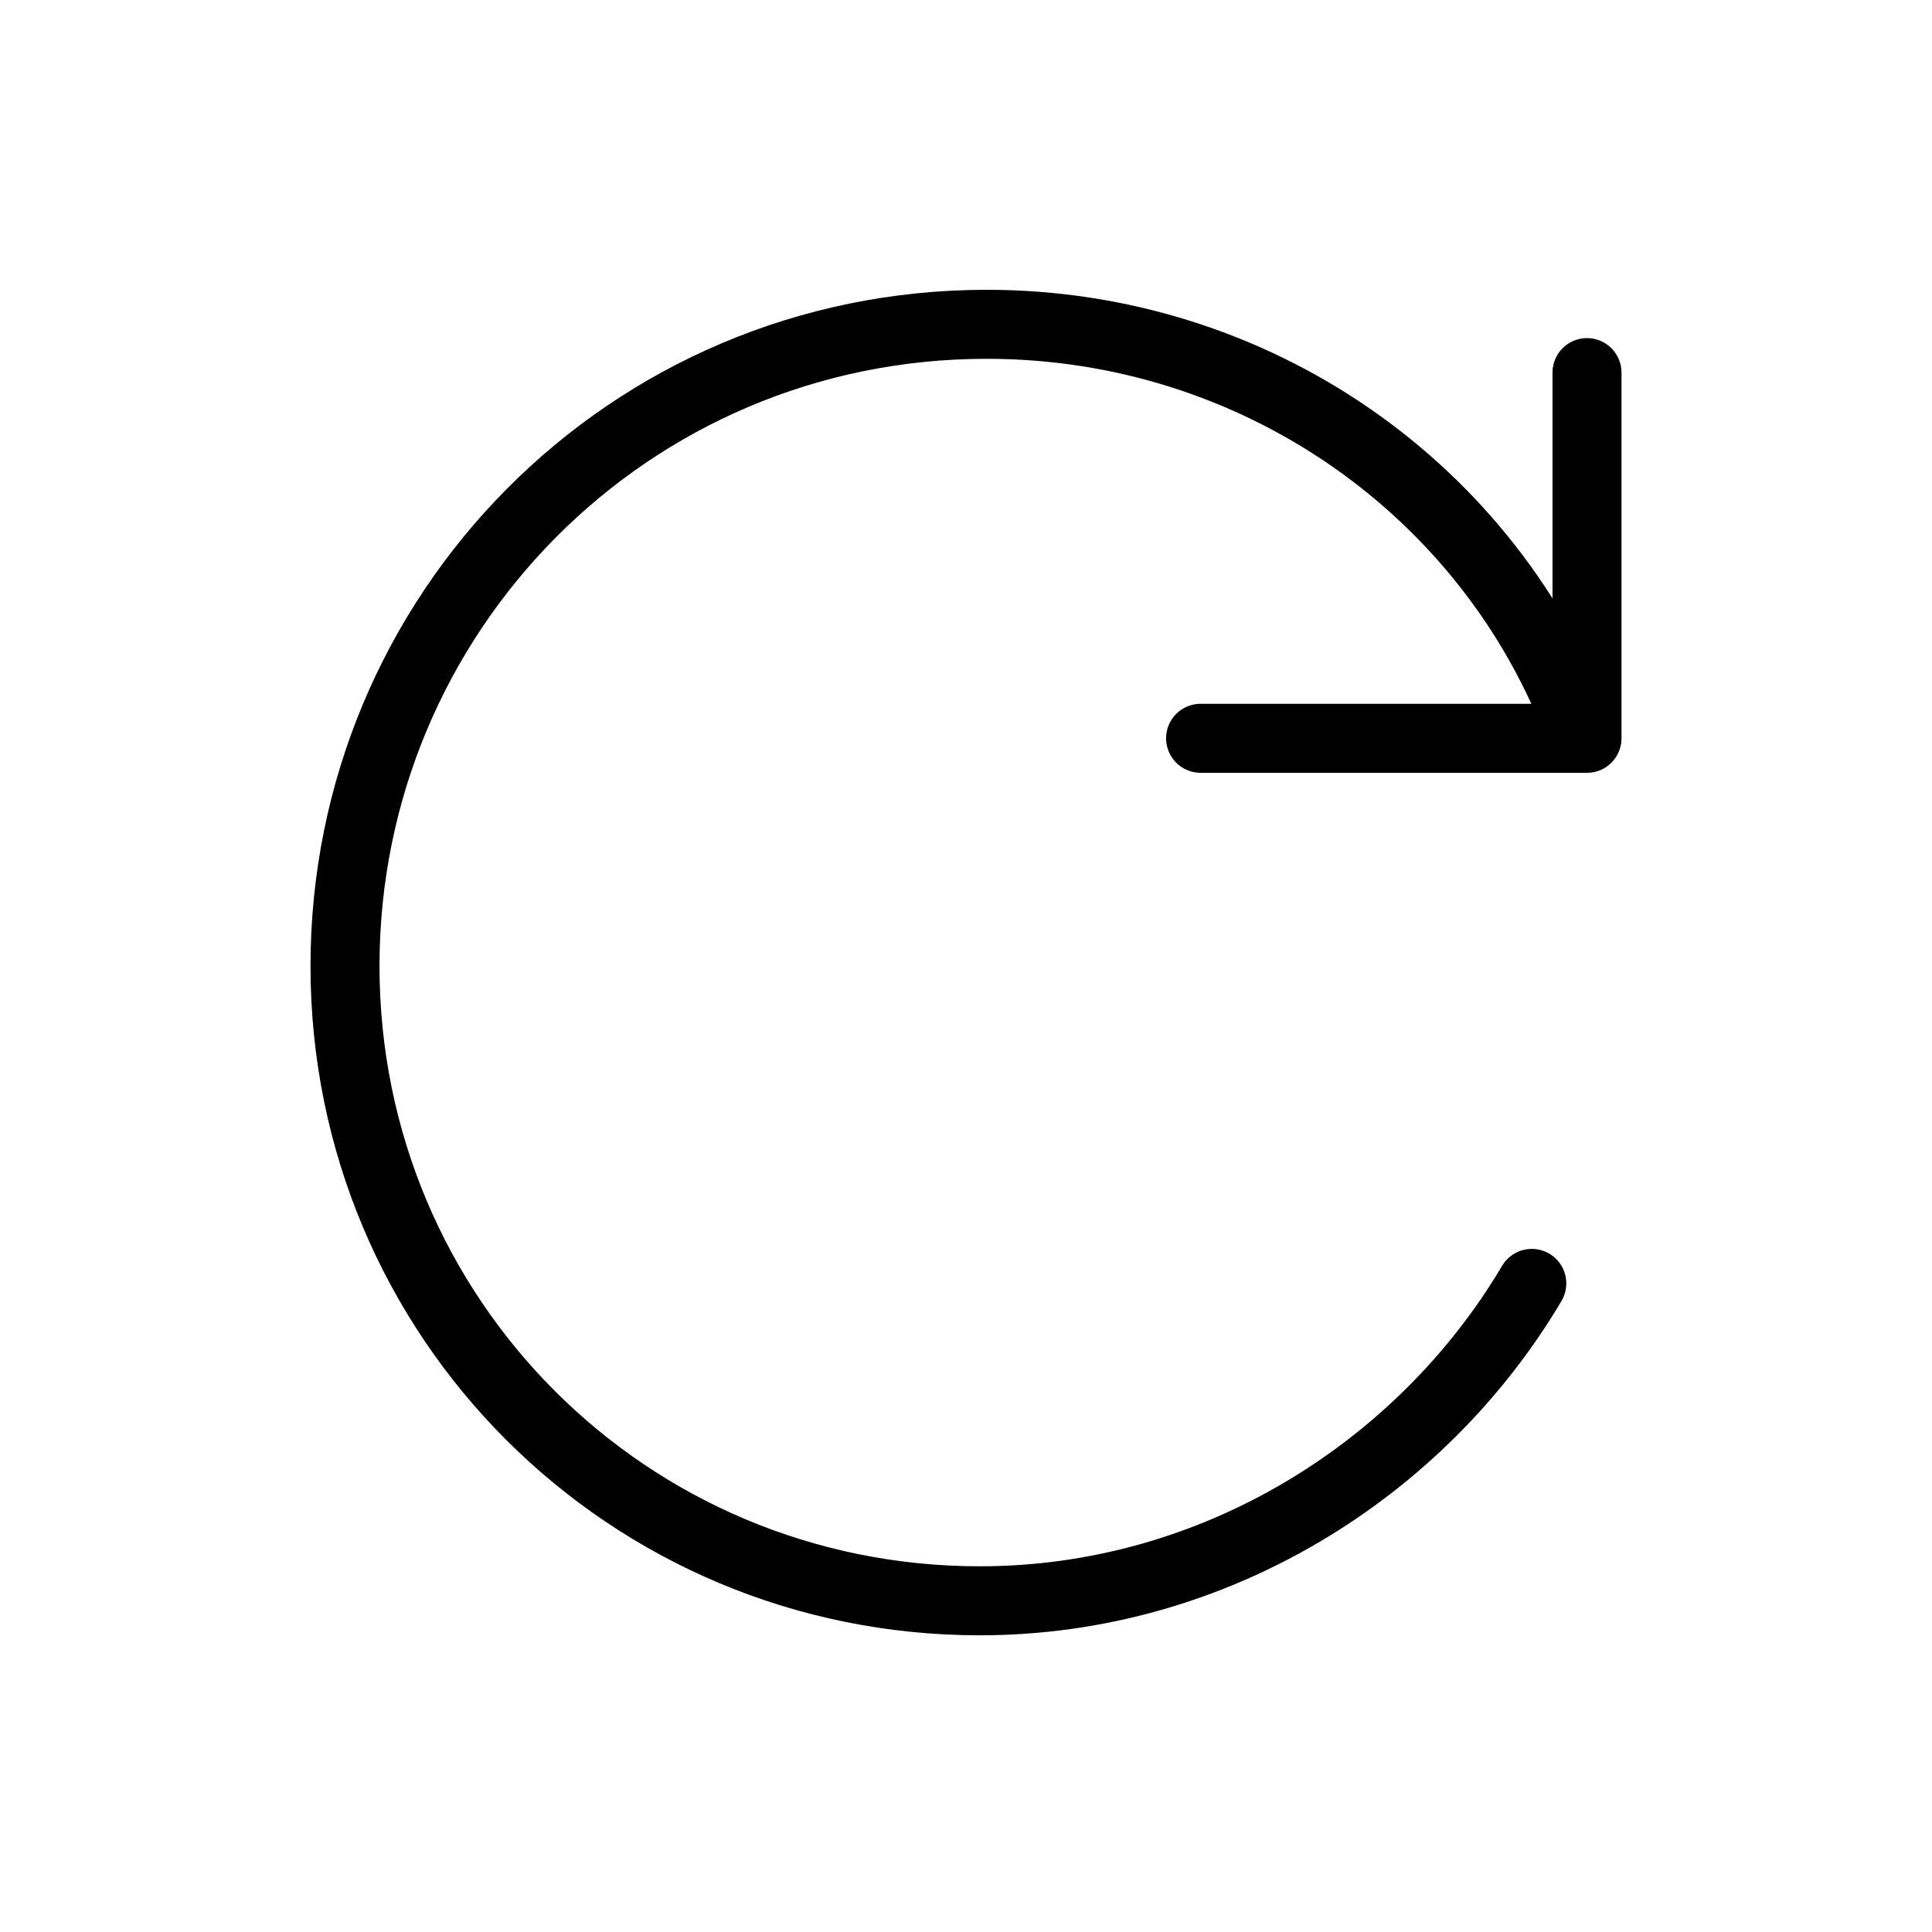
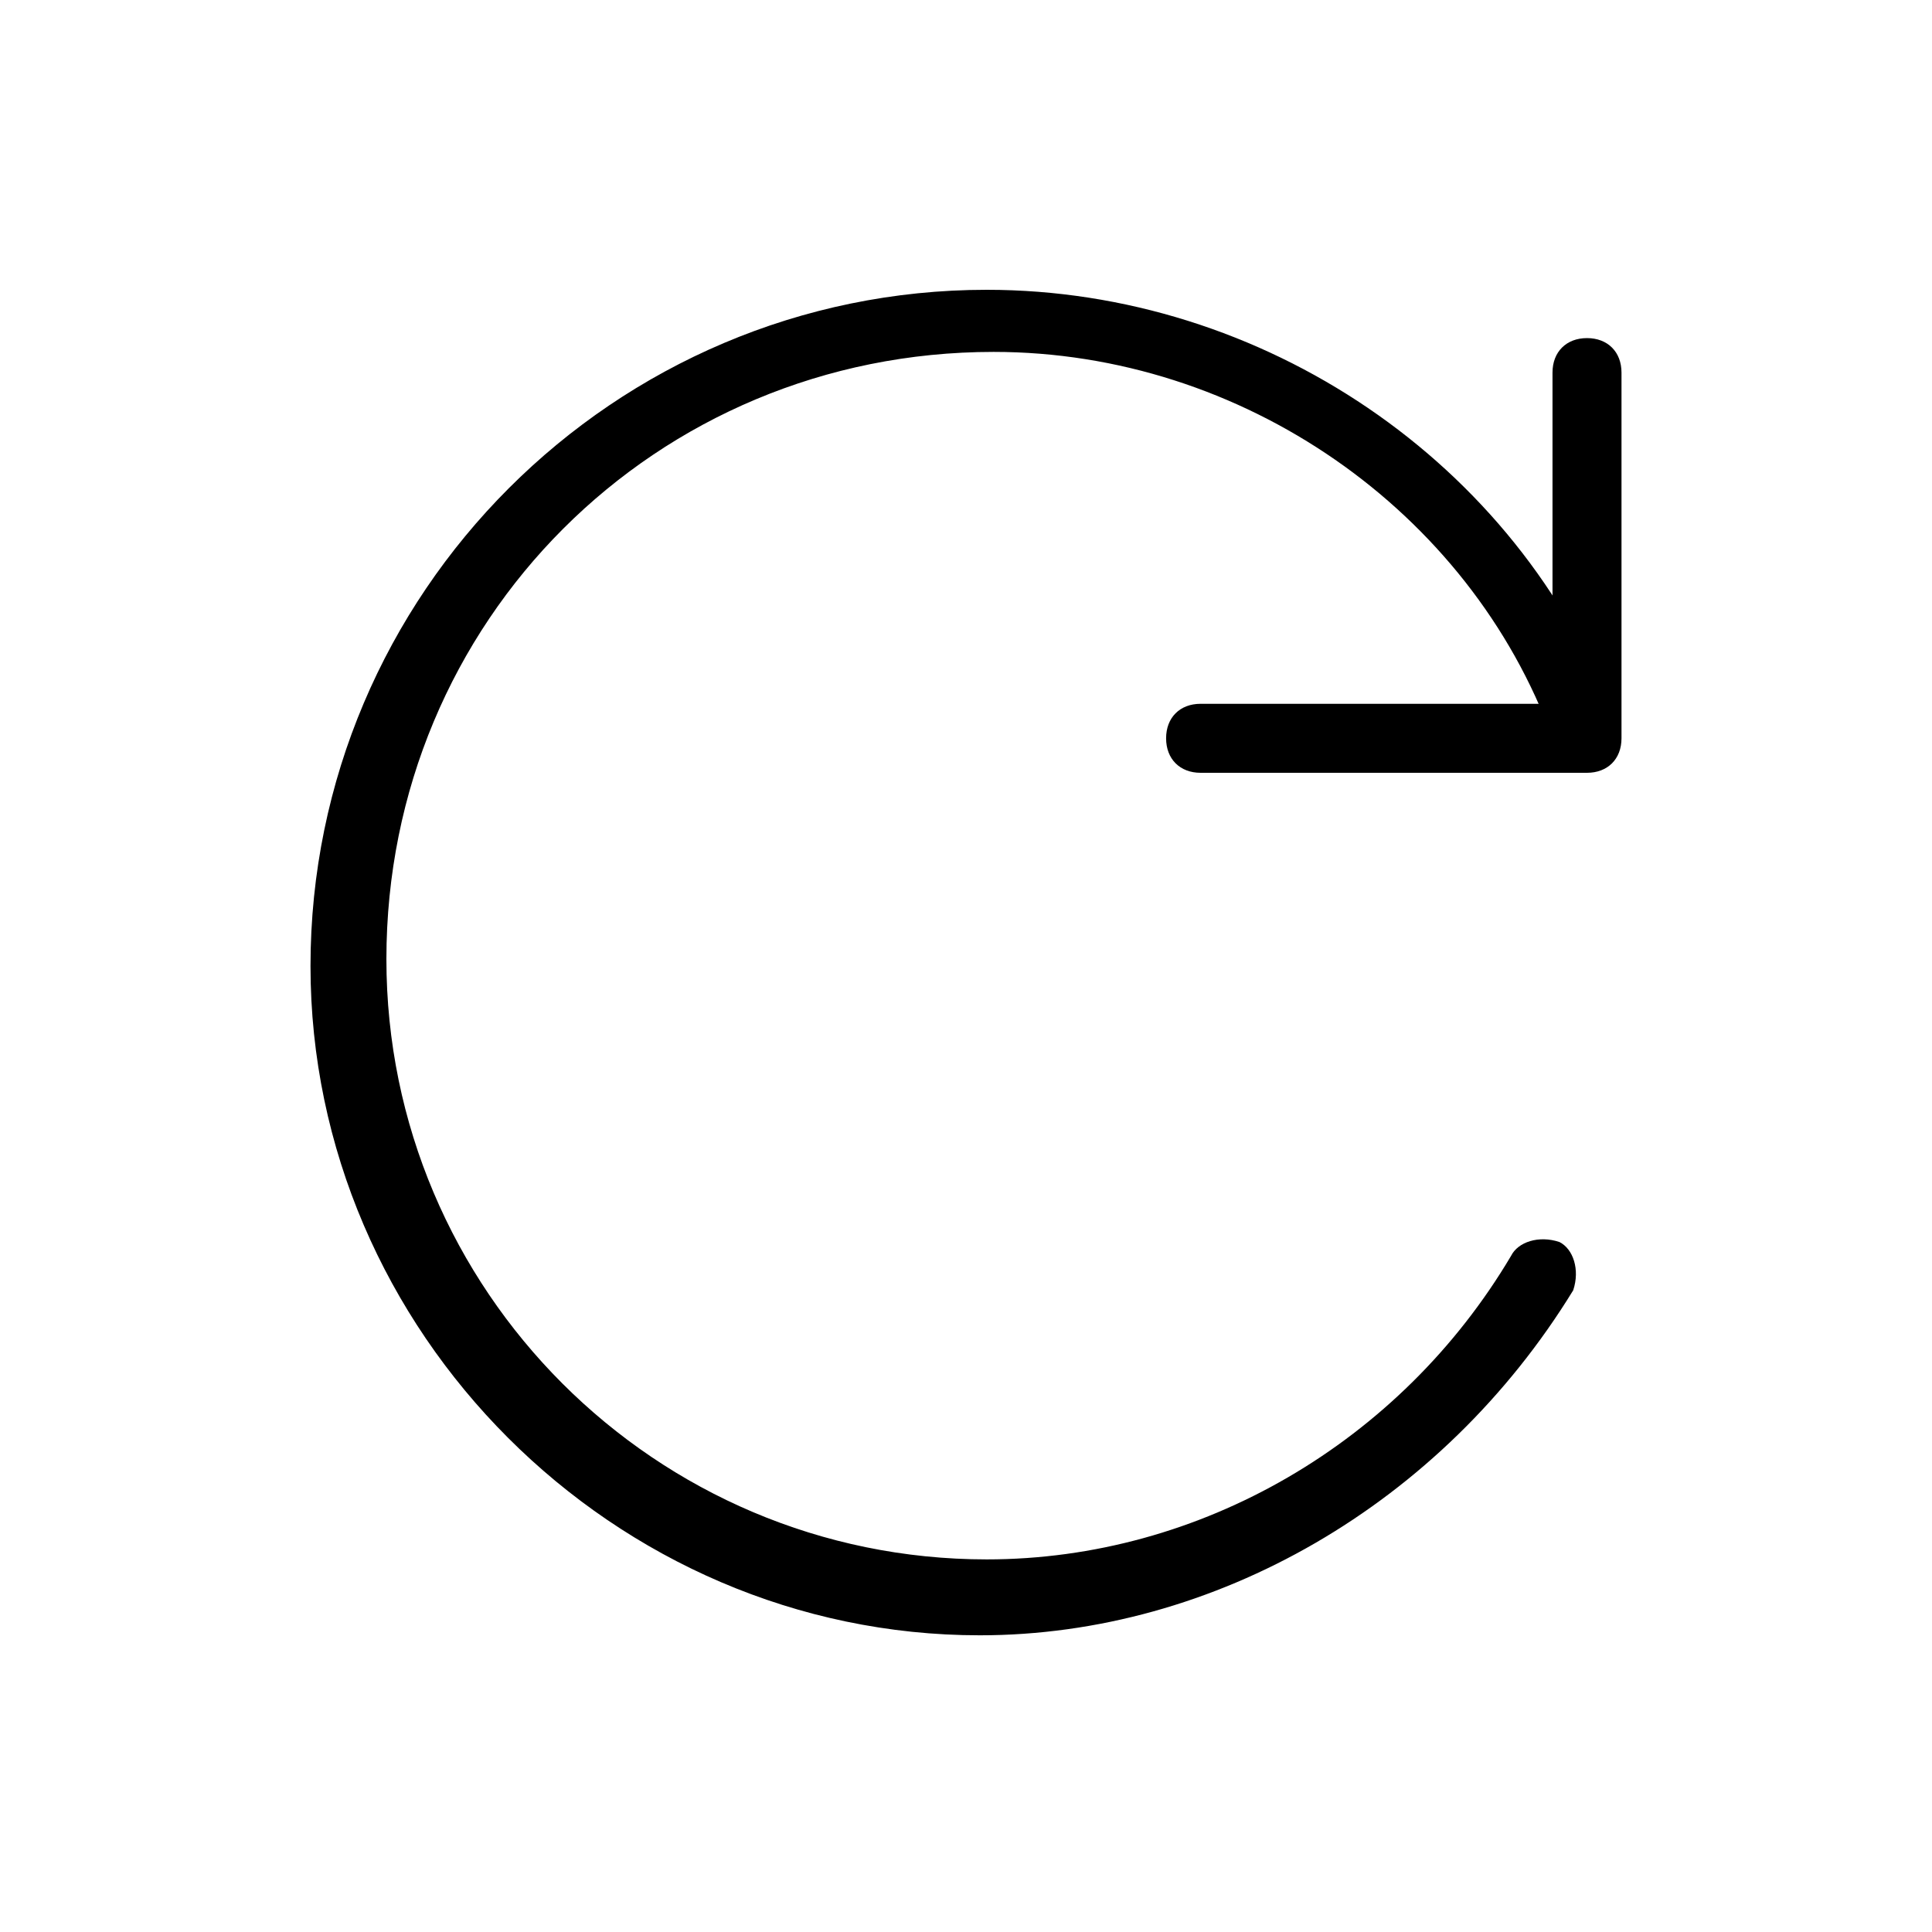
- <svg xmlns="http://www.w3.org/2000/svg" version="1.1" id="图层_1" x="0px" y="0px" viewBox="0 0 28 28" style="enable-background:new 0 0 28 28;" xml:space="preserve">
-   <style type="text/css">
- 	.st0{fill-rule:evenodd;clip-rule:evenodd;fill:none;stroke:#000000;stroke-linecap:round;stroke-miterlimit:10;}
- 	
- 		.st1{fill-rule:evenodd;clip-rule:evenodd;fill:none;stroke:#000000;stroke-linecap:round;stroke-linejoin:round;stroke-miterlimit:10;}
- </style>
-   <path class="st0" d="M22.9,10.6c-1.3-3.5-4.7-5.9-8.6-5.9C9.1,4.7,5,8.9,5,14s4.1,9.2,9.2,9.2c3.4,0,6.4-1.9,8-4.6" />
-   <polyline class="st1" points="17.4,10.7 23,10.7 23,5.4 " />
+ <svg xmlns="http://www.w3.org/2000/svg" version="1.1" id="图层_1" x="0px" y="0px" viewBox="-291 383 28 28" style="enable-background:new -291 383 28 28;" xml:space="preserve">
+   <g>
+     <path d="M-276.8,406.7c-5.3,0-9.7-4.4-9.7-9.7c0-5.4,4.4-9.8,9.8-9.8c4,0,7.7,2.5,9.1,6.2c0.1,0.3,0,0.5-0.3,0.6   c-0.3,0.1-0.5,0-0.6-0.3c-1.2-3.3-4.5-5.6-8.1-5.6c-4.9,0-8.8,3.9-8.8,8.8c0,4.8,3.9,8.7,8.7,8.7c3.1,0,6-1.7,7.6-4.4   c0.1-0.2,0.4-0.3,0.7-0.2c0.2,0.1,0.3,0.4,0.2,0.7C-270.1,404.8-273.4,406.7-276.8,406.7z" />
+   </g>
+   <g>
+     <path d="M-268,394.2h-5.6c-0.3,0-0.5-0.2-0.5-0.5s0.2-0.5,0.5-0.5h5.1v-4.8c0-0.3,0.2-0.5,0.5-0.5s0.5,0.2,0.5,0.5v5.3   C-267.5,394-267.7,394.2-268,394.2z" />
+   </g>
</svg>
